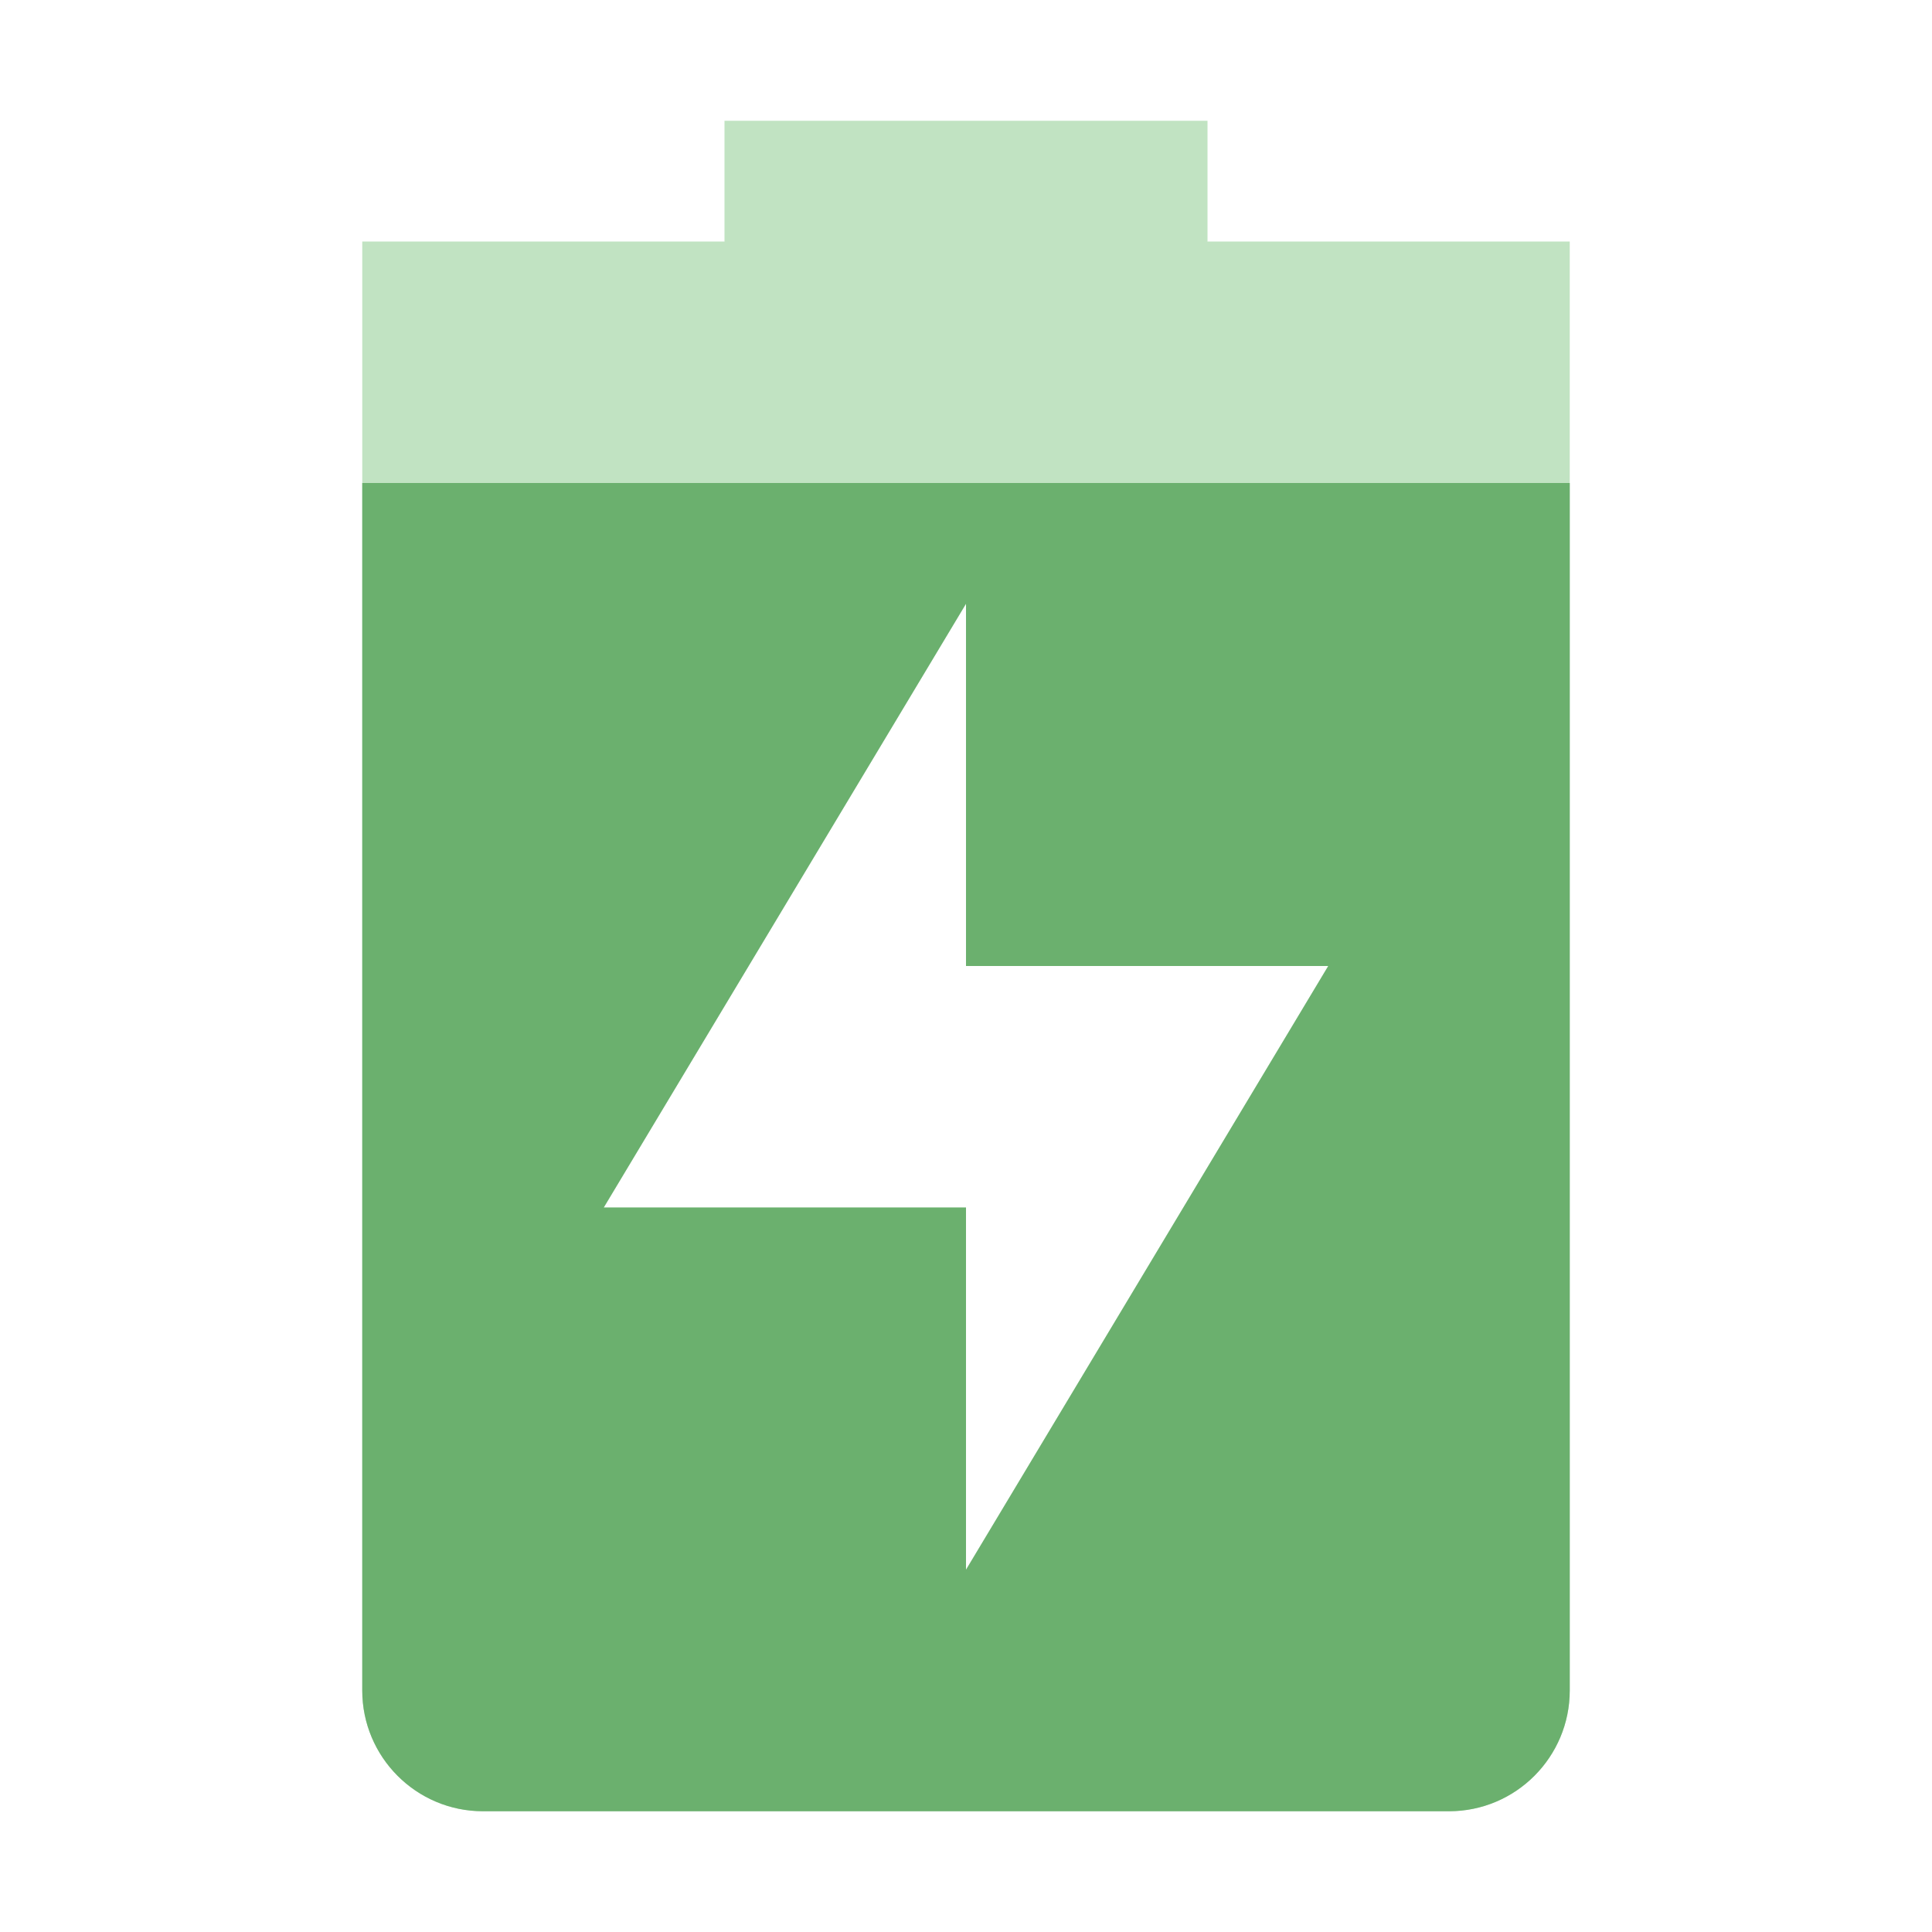
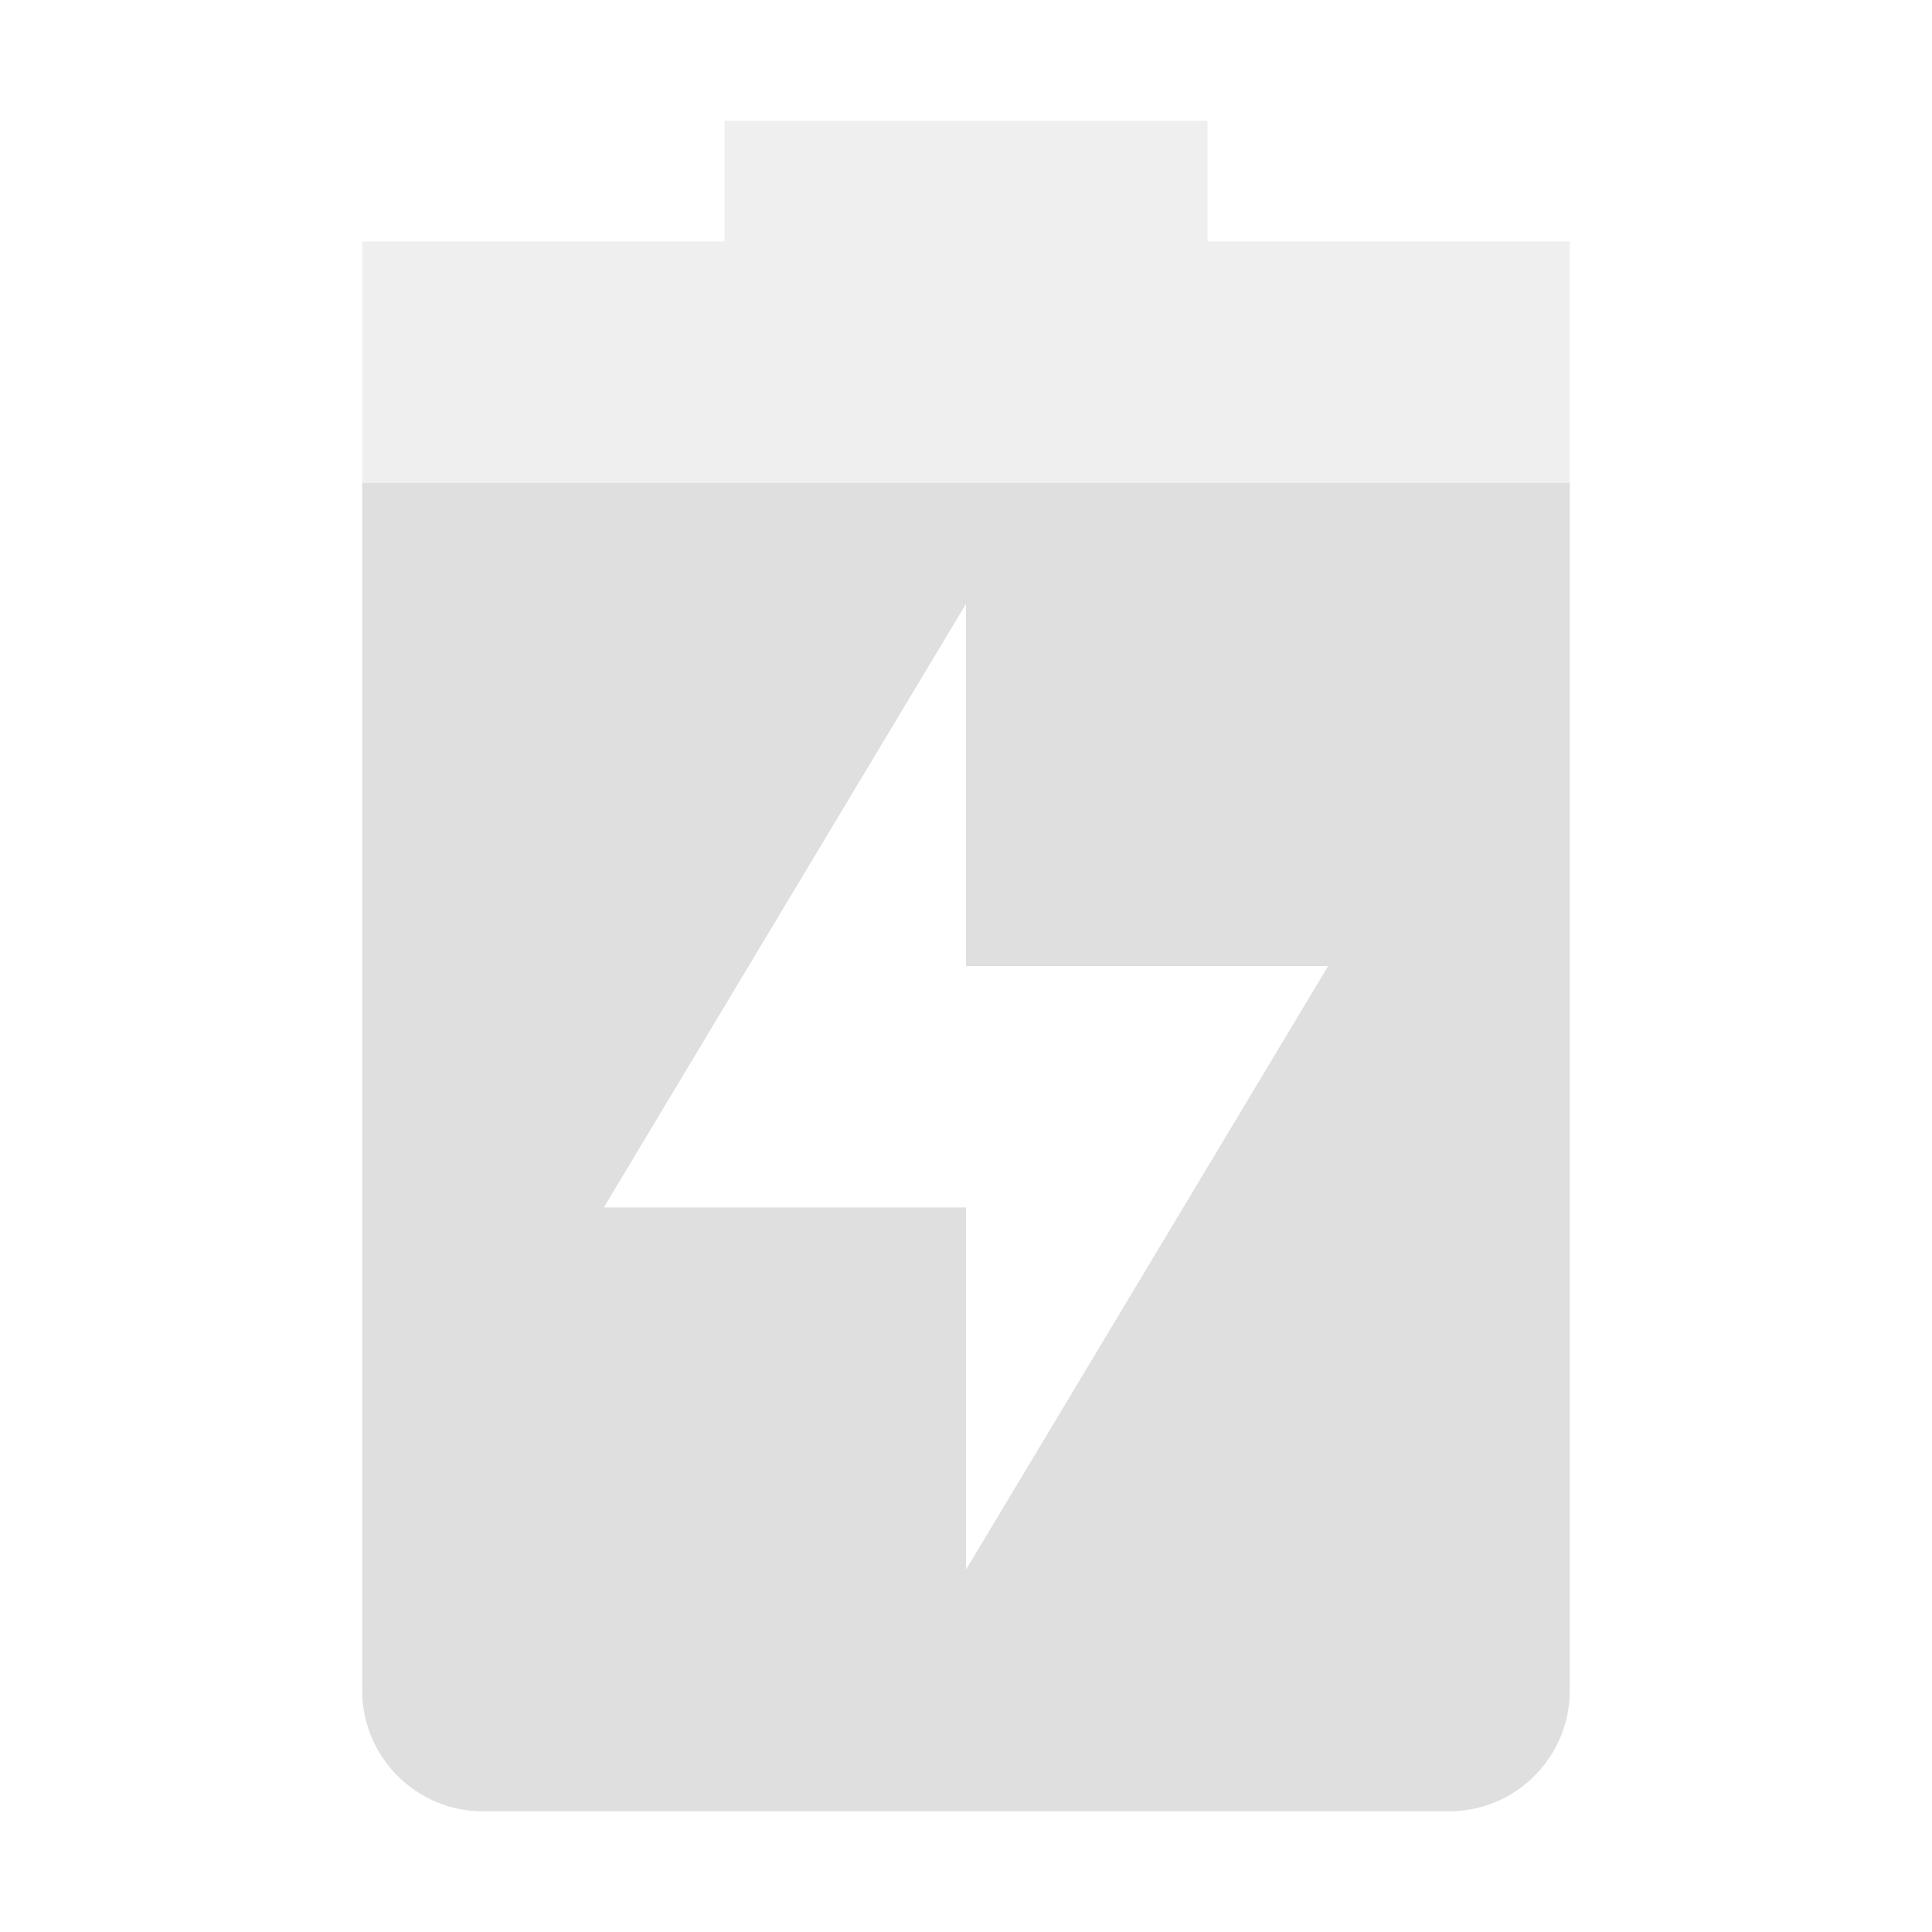
<svg xmlns="http://www.w3.org/2000/svg" width="16" height="16" version="1.1" id="svg6">
  <defs id="defs10" />
-   <path style="opacity:.35;fill:#4caf50" class="success" d="M 6,1 V 2 H 3 V 14 C 3,14.55 3.446,15 4,15 H 12 C 12.554,15 13,14.55 13,14 V 2 H 10 V 1 Z M 8,5 V 8 H 11 L 8,13 V 10 H 5 Z" id="path2" />
-   <path style="fill:#6bb06e;fill-opacity:1" class="success" d="M 3 4 L 3 14 C 3 14.55 3.446 15 4 15 L 12 15 C 12.554 15 13 14.55 13 14 L 13 4 L 3 4 z M 8 5 L 8 8 L 11 8 L 8 13 L 8 10 L 5 10 L 8 5 z" id="path4" />
+   <path style="opacity:0.5;fill:#dfdfdf;fill-opacity:1" class="success" d="M 6,1 V 2 H 3 V 14 C 3,14.55 3.446,15 4,15 H 12 C 12.554,15 13,14.55 13,14 V 2 H 10 V 1 Z M 8,5 V 8 H 11 L 8,13 V 10 H 5 Z" id="path2" />
+   <path style="fill:#dfdfdf;fill-opacity:1" class="success" d="M 3 4 L 3 14 C 3 14.55 3.446 15 4 15 L 12 15 C 12.554 15 13 14.55 13 14 L 13 4 L 3 4 z M 8 5 L 8 8 L 11 8 L 8 13 L 8 10 L 5 10 L 8 5 z" id="path4" />
</svg>
